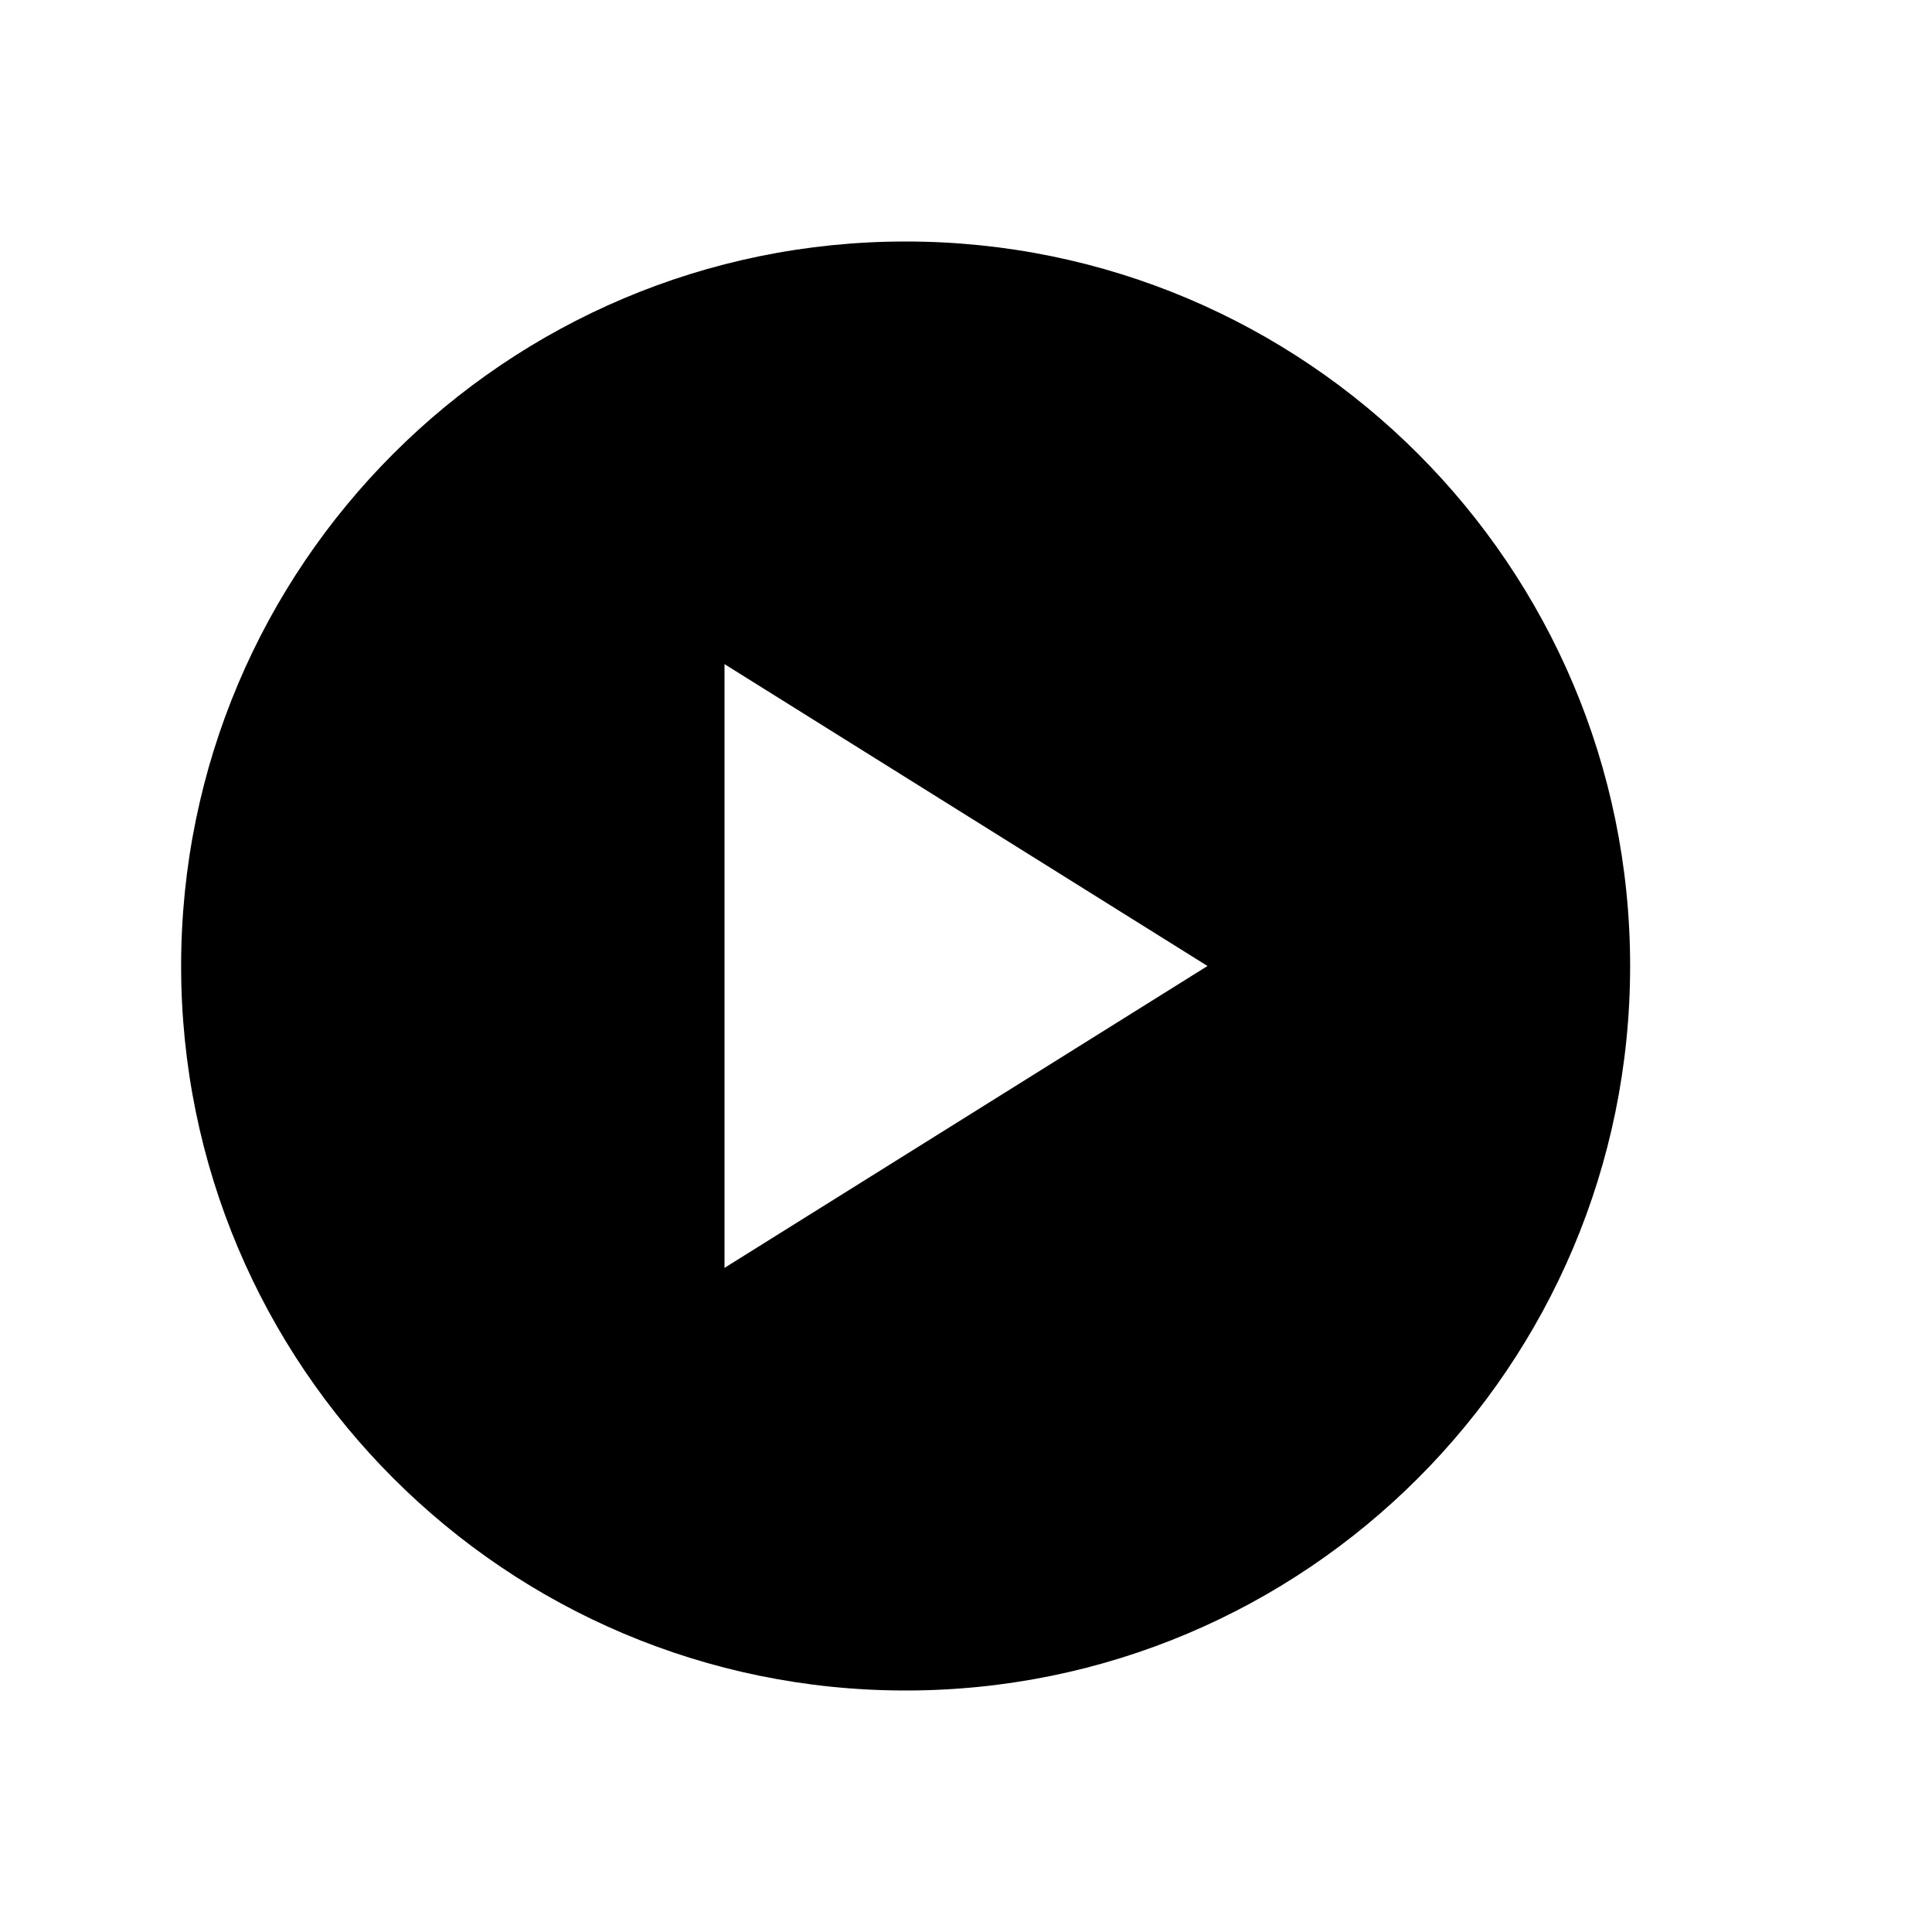
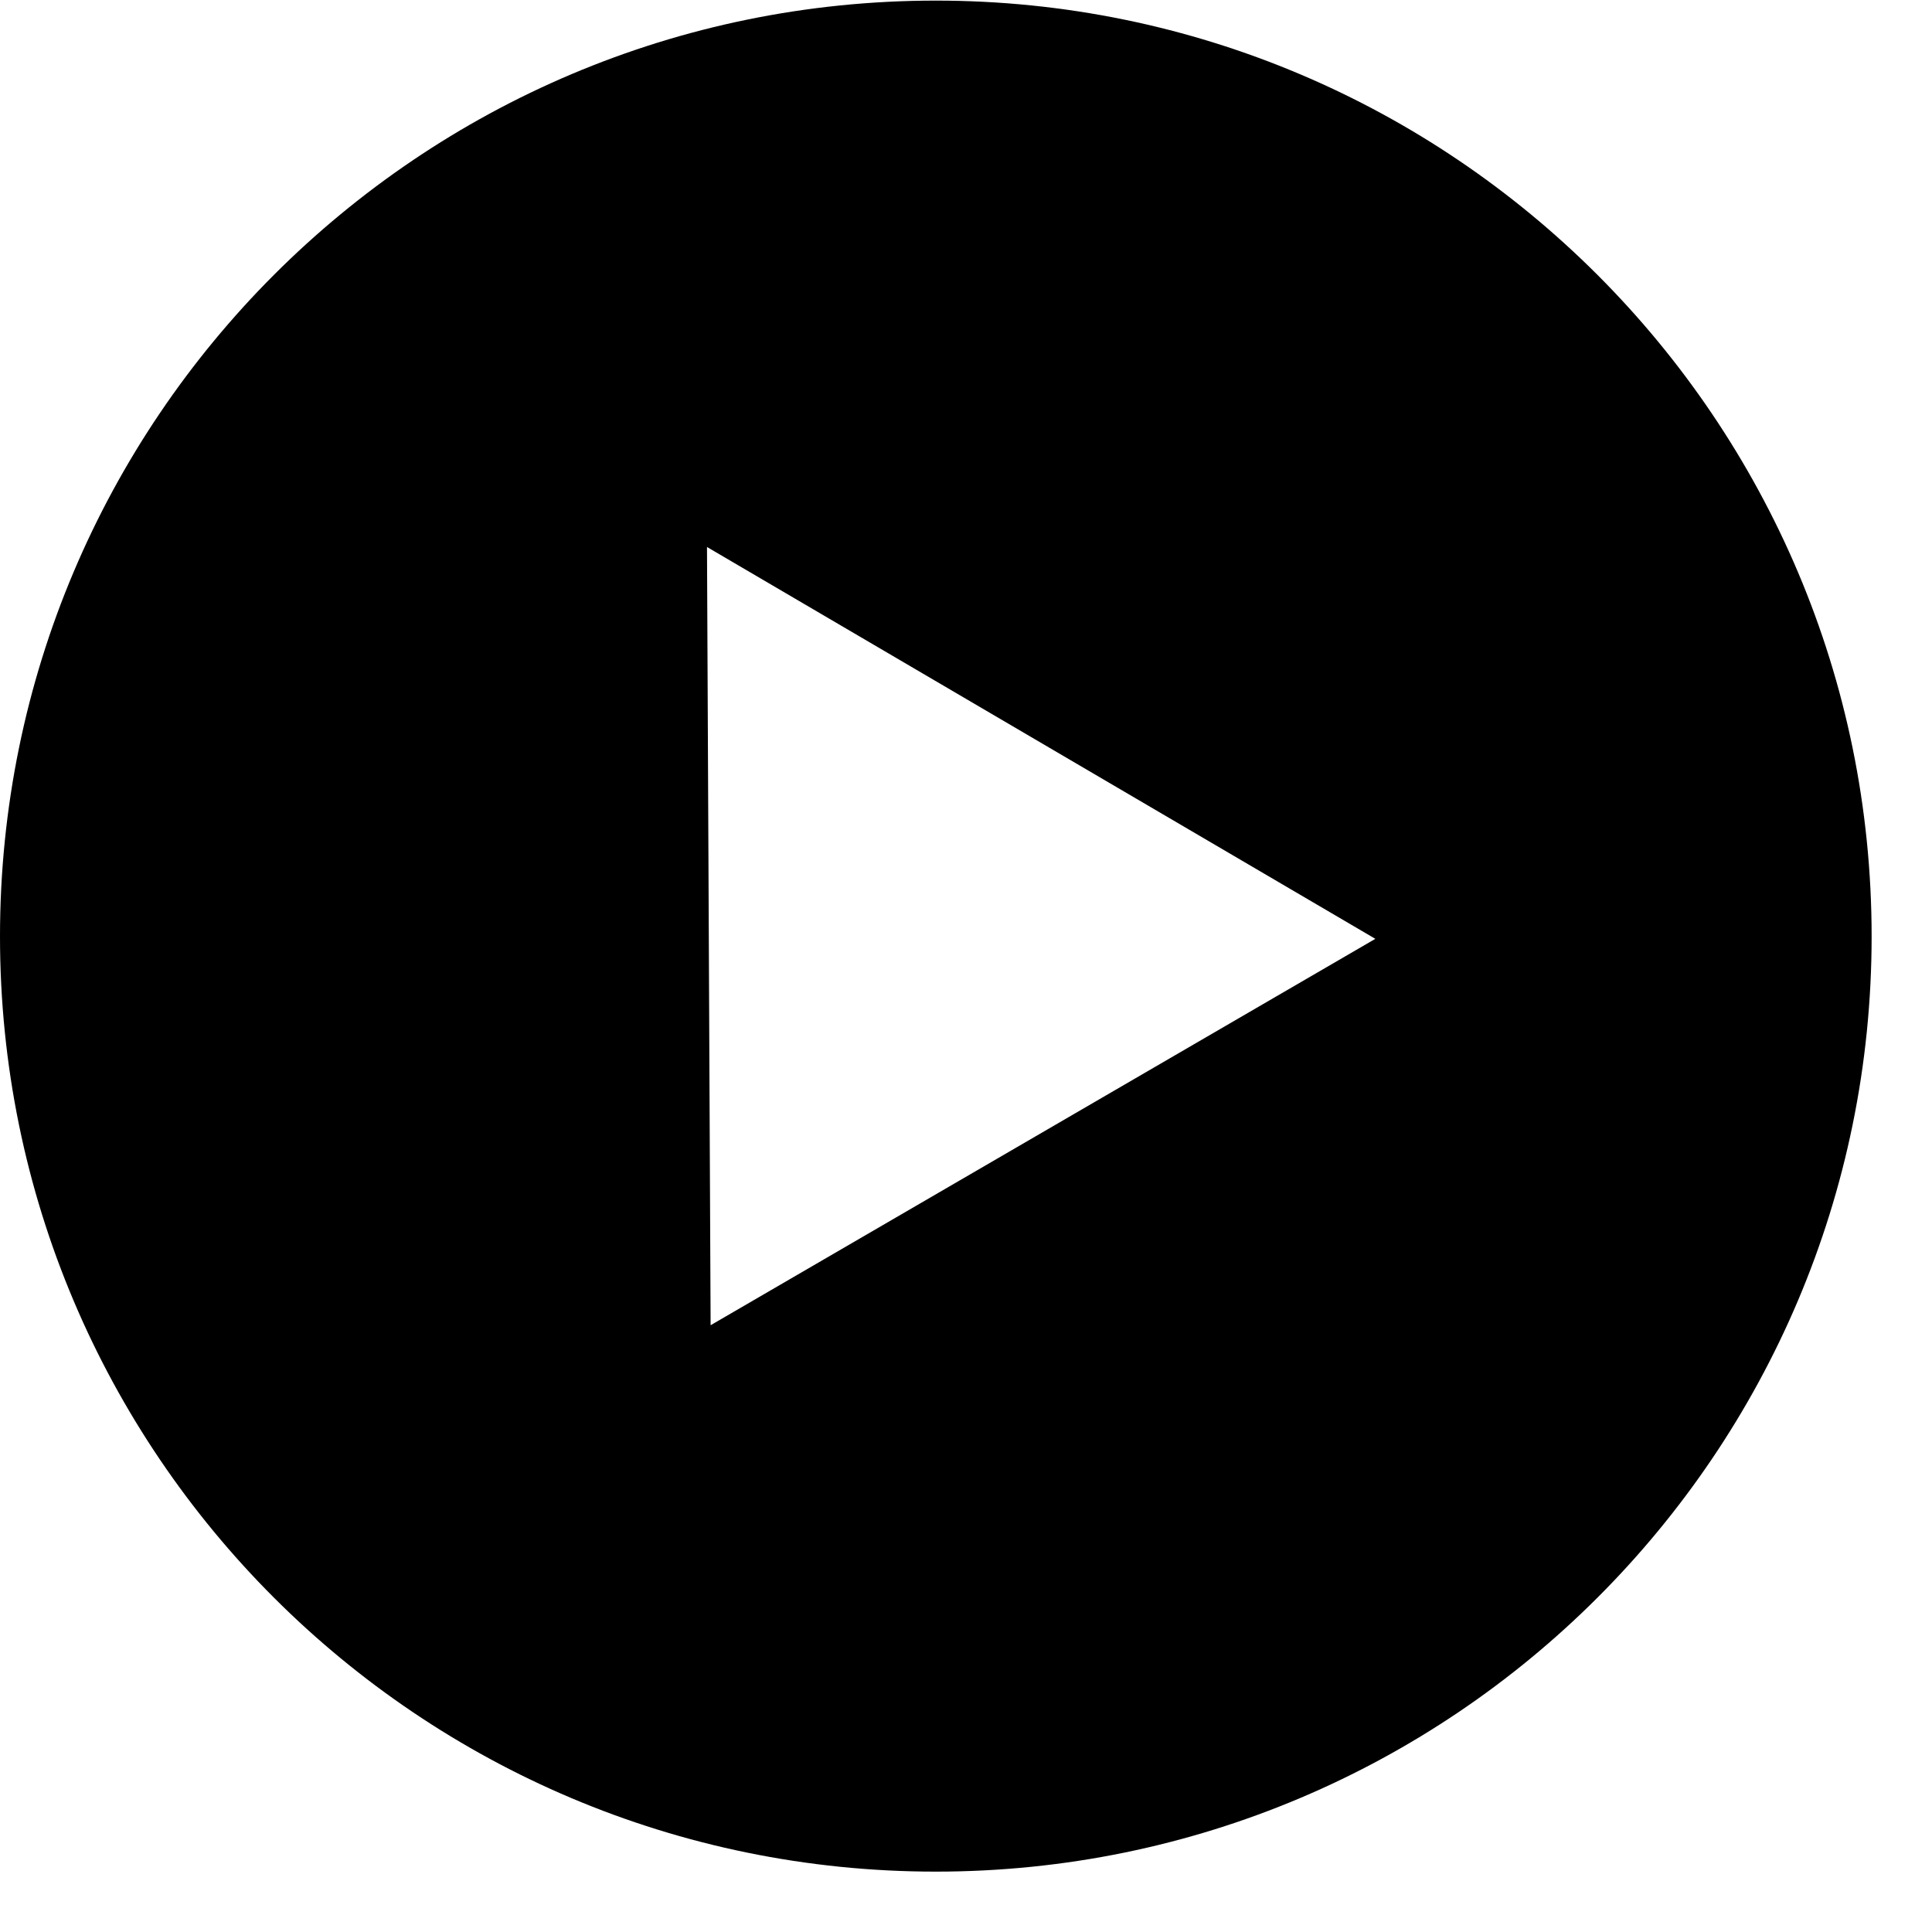
<svg xmlns="http://www.w3.org/2000/svg" xmlns:xlink="http://www.w3.org/1999/xlink" viewBox="0 0 32 32">
  <defs>
-     <path id="a" d="M15 28c6.627 0 12-5.373 12-12S21.627 4 15 4 3 9.373 3 16s5.373 12 12 12zm-3-17 8 5-8 5V11z" />
+     <path id="a" d="M15.5,0.01C6.94,0.01,0,6.95,0,15.51S6.94,31,15.5,31S31,24.06,31,15.51S24.06,0.01,15.5,0.01z M11.77,21.95 L11.71,9.06l11.07,6.49L11.77,21.95z" />
  </defs>
  <use fill-rule="evenodd" xlink:href="#a" />
</svg>
